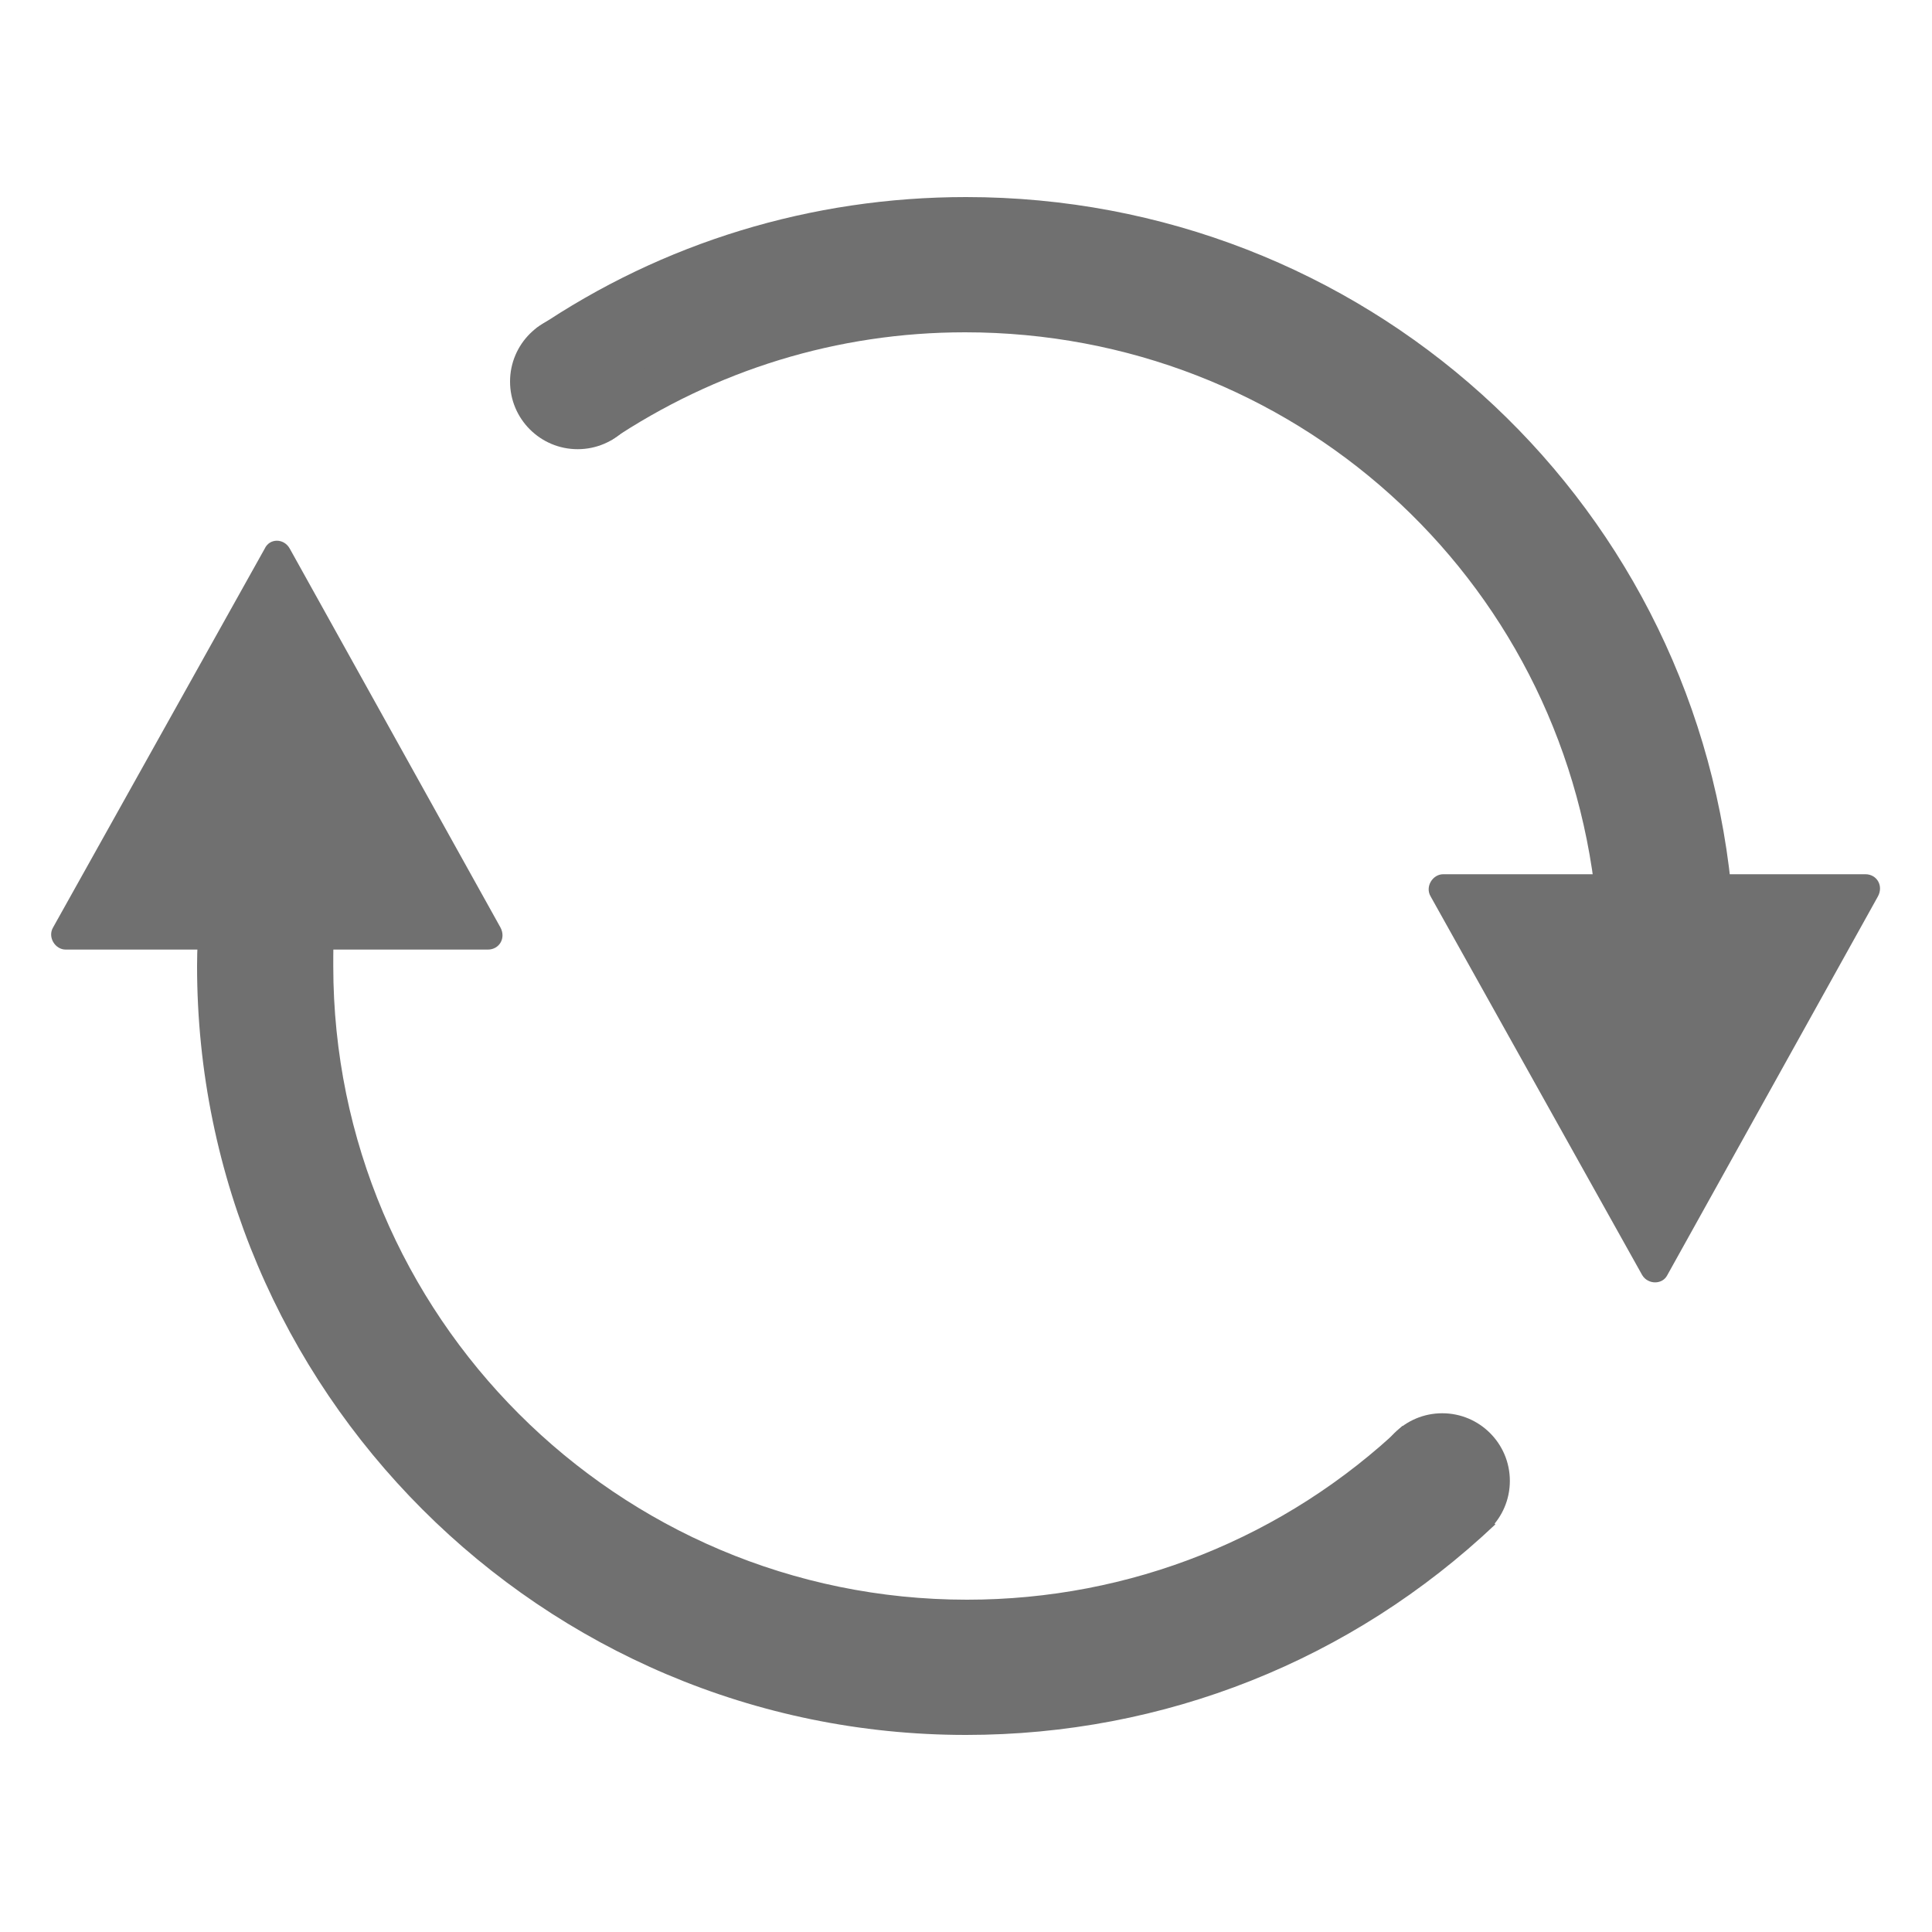
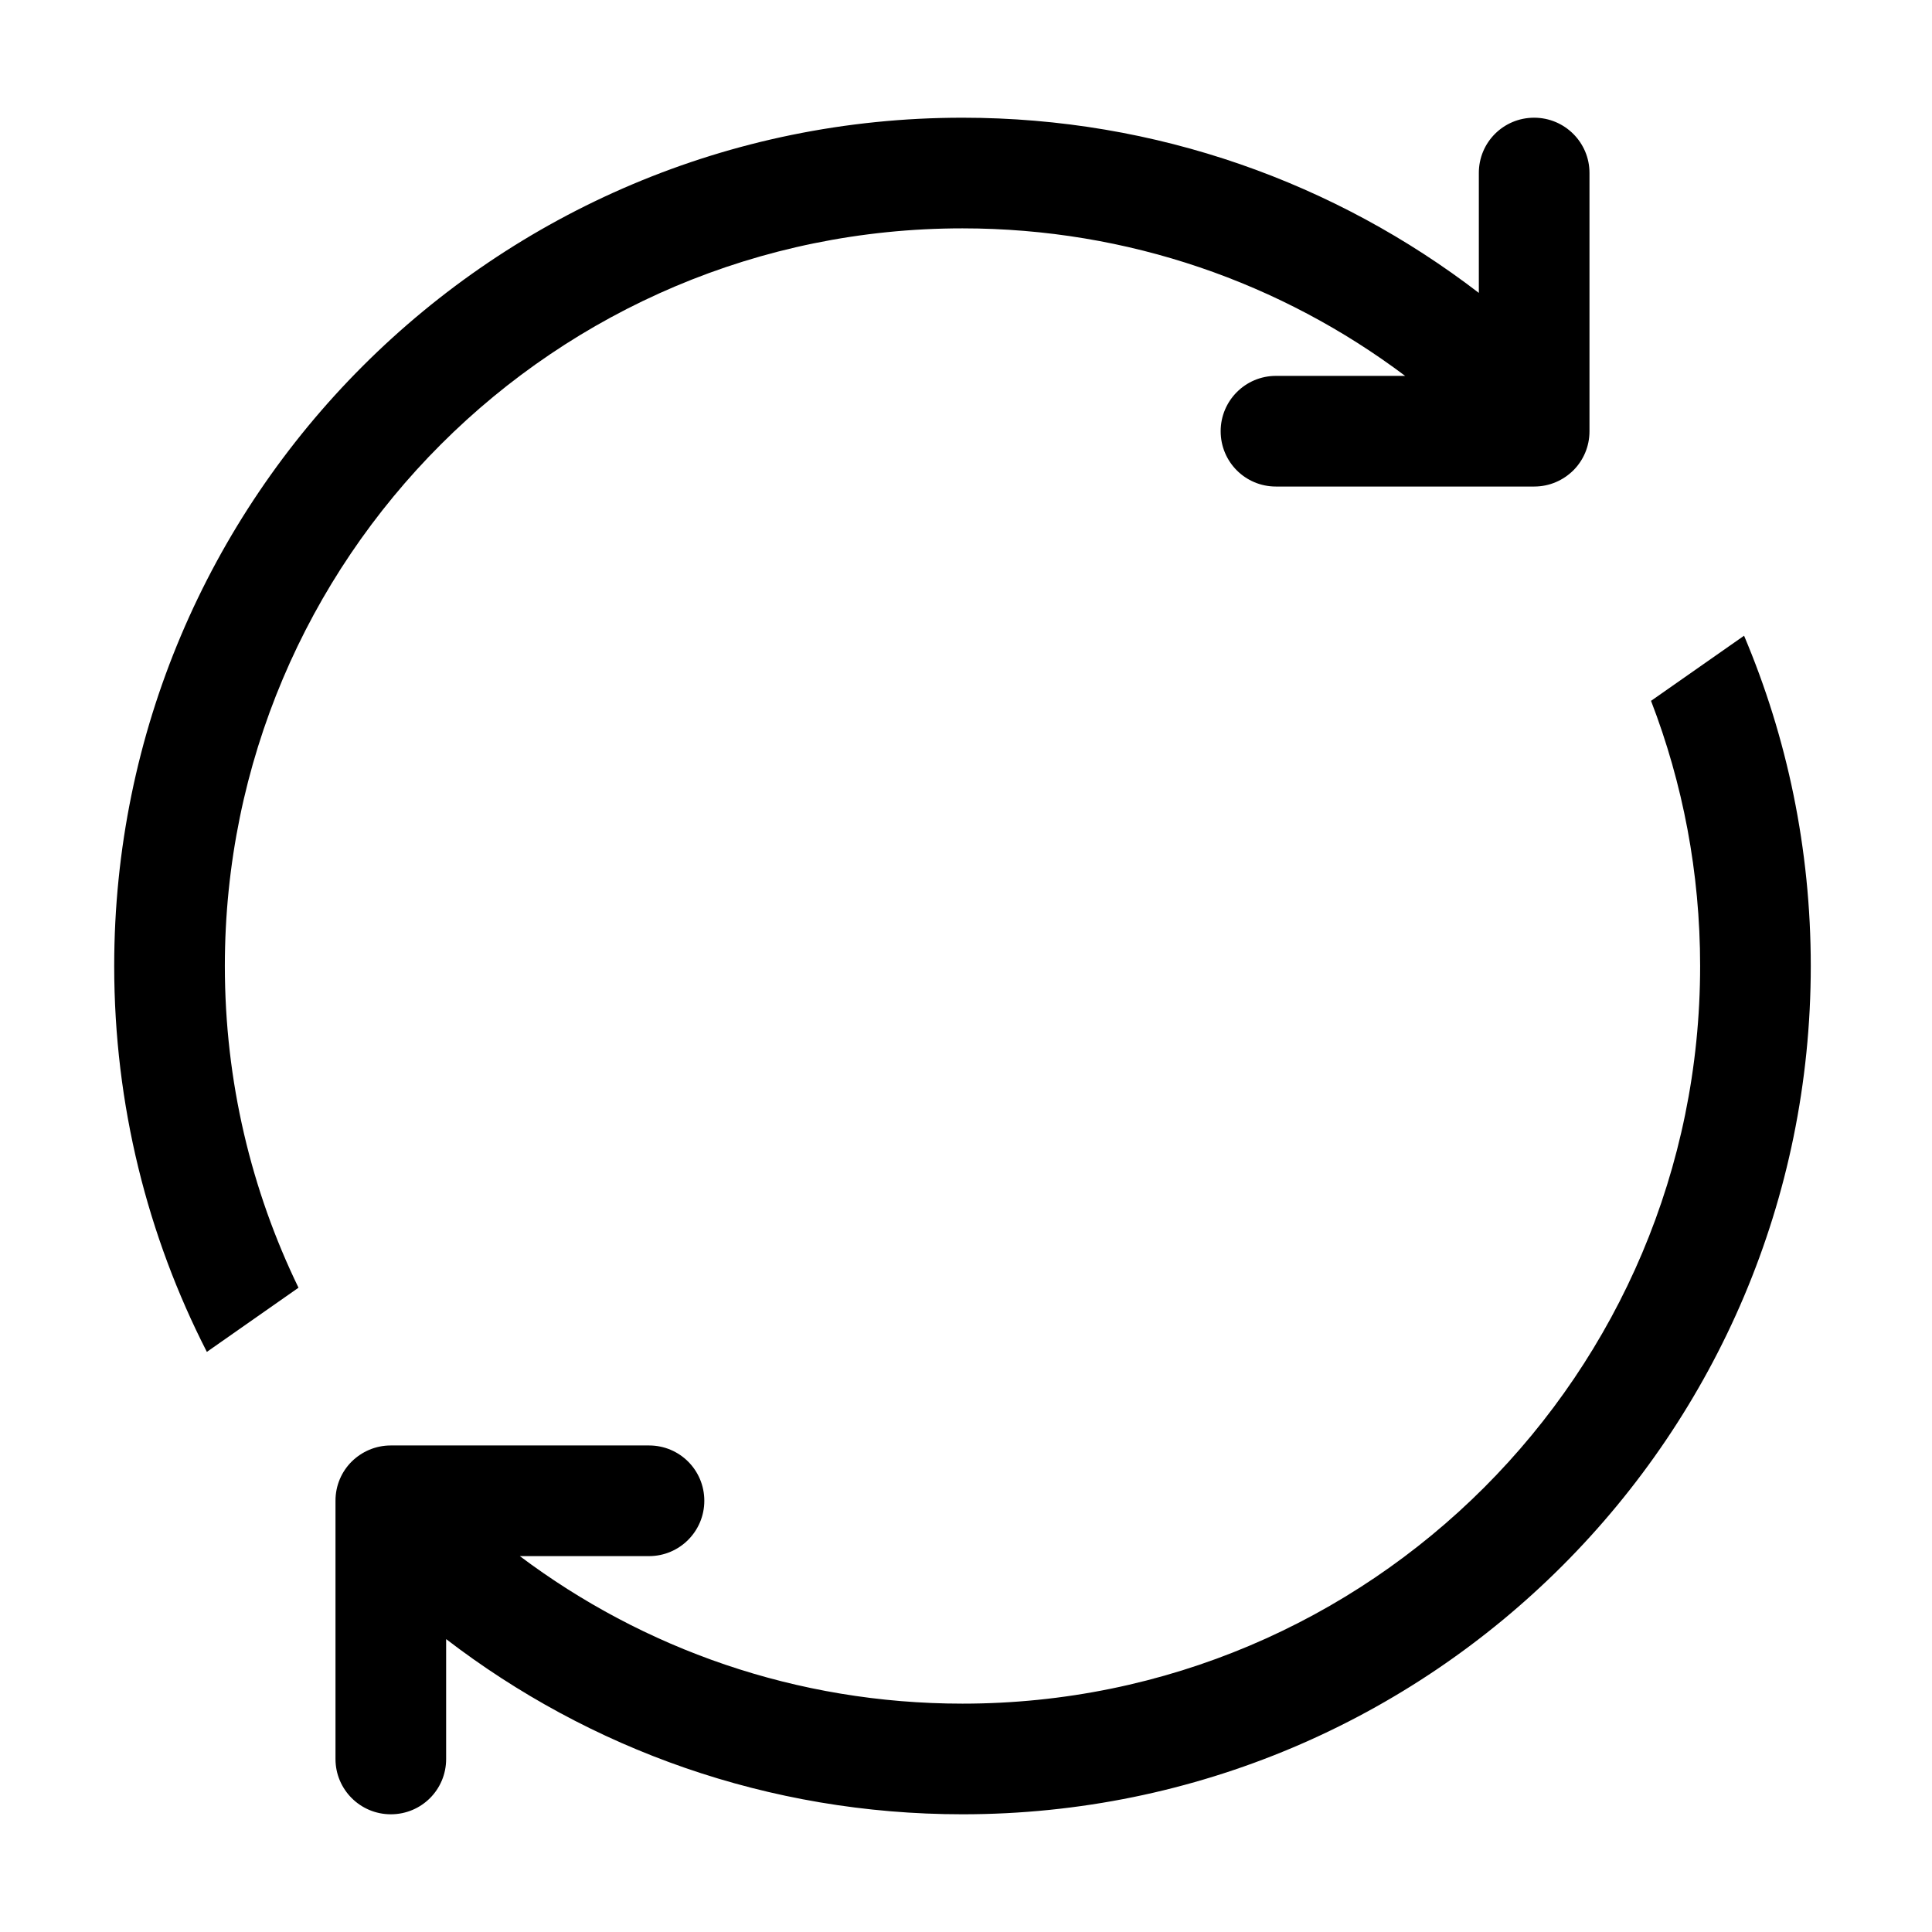
- <svg xmlns="http://www.w3.org/2000/svg" t="1770251905340" class="icon" viewBox="0 0 1024 1024" version="1.1" p-id="33065" id="mx_n_1770251905341" width="200" height="200">
-   <path d="M512 919.552c-224.768 0-407.552-182.784-407.552-407.552 0-8.704 0.512-17.408 1.024-26.112l71.68 4.608c-0.512 7.168-0.512 14.336-0.512 21.504 0 185.344 150.528 335.872 335.872 335.872 86.528 0 168.448-32.768 230.912-92.16l49.152 52.224C716.288 880.128 616.96 919.552 512 919.552zM919.552 512h-71.68c0-11.776-0.512-23.552-2.048-35.328-17.92-171.52-161.28-300.544-334.336-300.544-67.584 0-132.096 19.968-187.904 57.344L284.16 174.08c67.072-45.568 145.92-69.632 227.84-69.632 209.408 0 384 156.672 405.504 365.056 1.536 13.824 2.048 28.16 2.048 42.496z" fill="#707070" p-id="33066" />
-   <path d="M140.288 290.816L28.16 491.52c-3.072 5.12 1.024 11.776 6.656 11.776H258.56c6.144 0 9.728-6.144 6.656-11.776L153.6 290.816c-3.072-5.632-10.752-5.632-13.312 0zM870.4 675.84L758.272 475.136c-3.072-5.12 1.024-11.776 6.656-11.776h223.744c6.144 0 9.728 6.144 6.656 11.776L883.712 675.84c-2.56 5.12-10.24 5.12-13.312 0zM270.336 202.24a35.84 35.84 0 1 0 71.68 0 35.84 35.84 0 1 0-71.68 0zM728.576 784.896a35.84 35.84 0 1 0 71.68 0 35.84 35.84 0 1 0-71.68 0z" fill="#707070" p-id="33067" />
+ <svg xmlns="http://www.w3.org/2000/svg" t="1770358044053" class="icon" viewBox="0 0 1024 1024" version="1.1" p-id="1098" width="200" height="200">
+   <path d="M744.755 199.227c-65.344-49.099-146.593-78.193-234.616-78.193-215.929 0-390.965 175.017-390.965 390.964 0 61.126 14.031 118.97 39.038 170.515l-48.574 34.017c-31.394-61.354-49.109-130.881-49.109-204.531 0-248.323 201.296-449.61 449.61-449.61 102.992 0 197.869 34.63 273.675 92.854l0-63.608c0-16.15 13.021-29.246 29.323-29.246 16.207 0 29.322 13.134 29.322 29.246l0 136.952c0 8.094-3.246 15.386-8.533 20.694-5.364 5.308-12.677 8.591-20.732 8.591L676.241 257.872c-16.151 0-29.266-13.02-29.266-29.322 0-16.188 13.134-29.322 29.266-29.322L744.755 199.229zM275.521 824.771c65.344 49.1 146.582 78.195 234.616 78.195 215.929 0 390.965-175.057 390.965-390.966 0-49.557-9.22-96.939-26.02-140.541l49.31-34.515c22.775 53.796 35.355 112.937 35.355 175.056 0 248.286-201.306 449.611-449.61 449.611-102.981 0-197.869-34.631-273.675-92.855l0 63.571c0 16.187-13.021 29.284-29.323 29.284-16.197 0-29.322-13.135-29.322-29.284l0-136.953c0-8.056 3.246-15.385 8.524-20.656 5.373-5.307 12.685-8.591 20.741-8.591l136.952 0c16.16 0 29.266 13.02 29.266 29.322 0 16.189-13.134 29.322-29.266 29.322L275.521 824.77z" p-id="1099" />
</svg>
